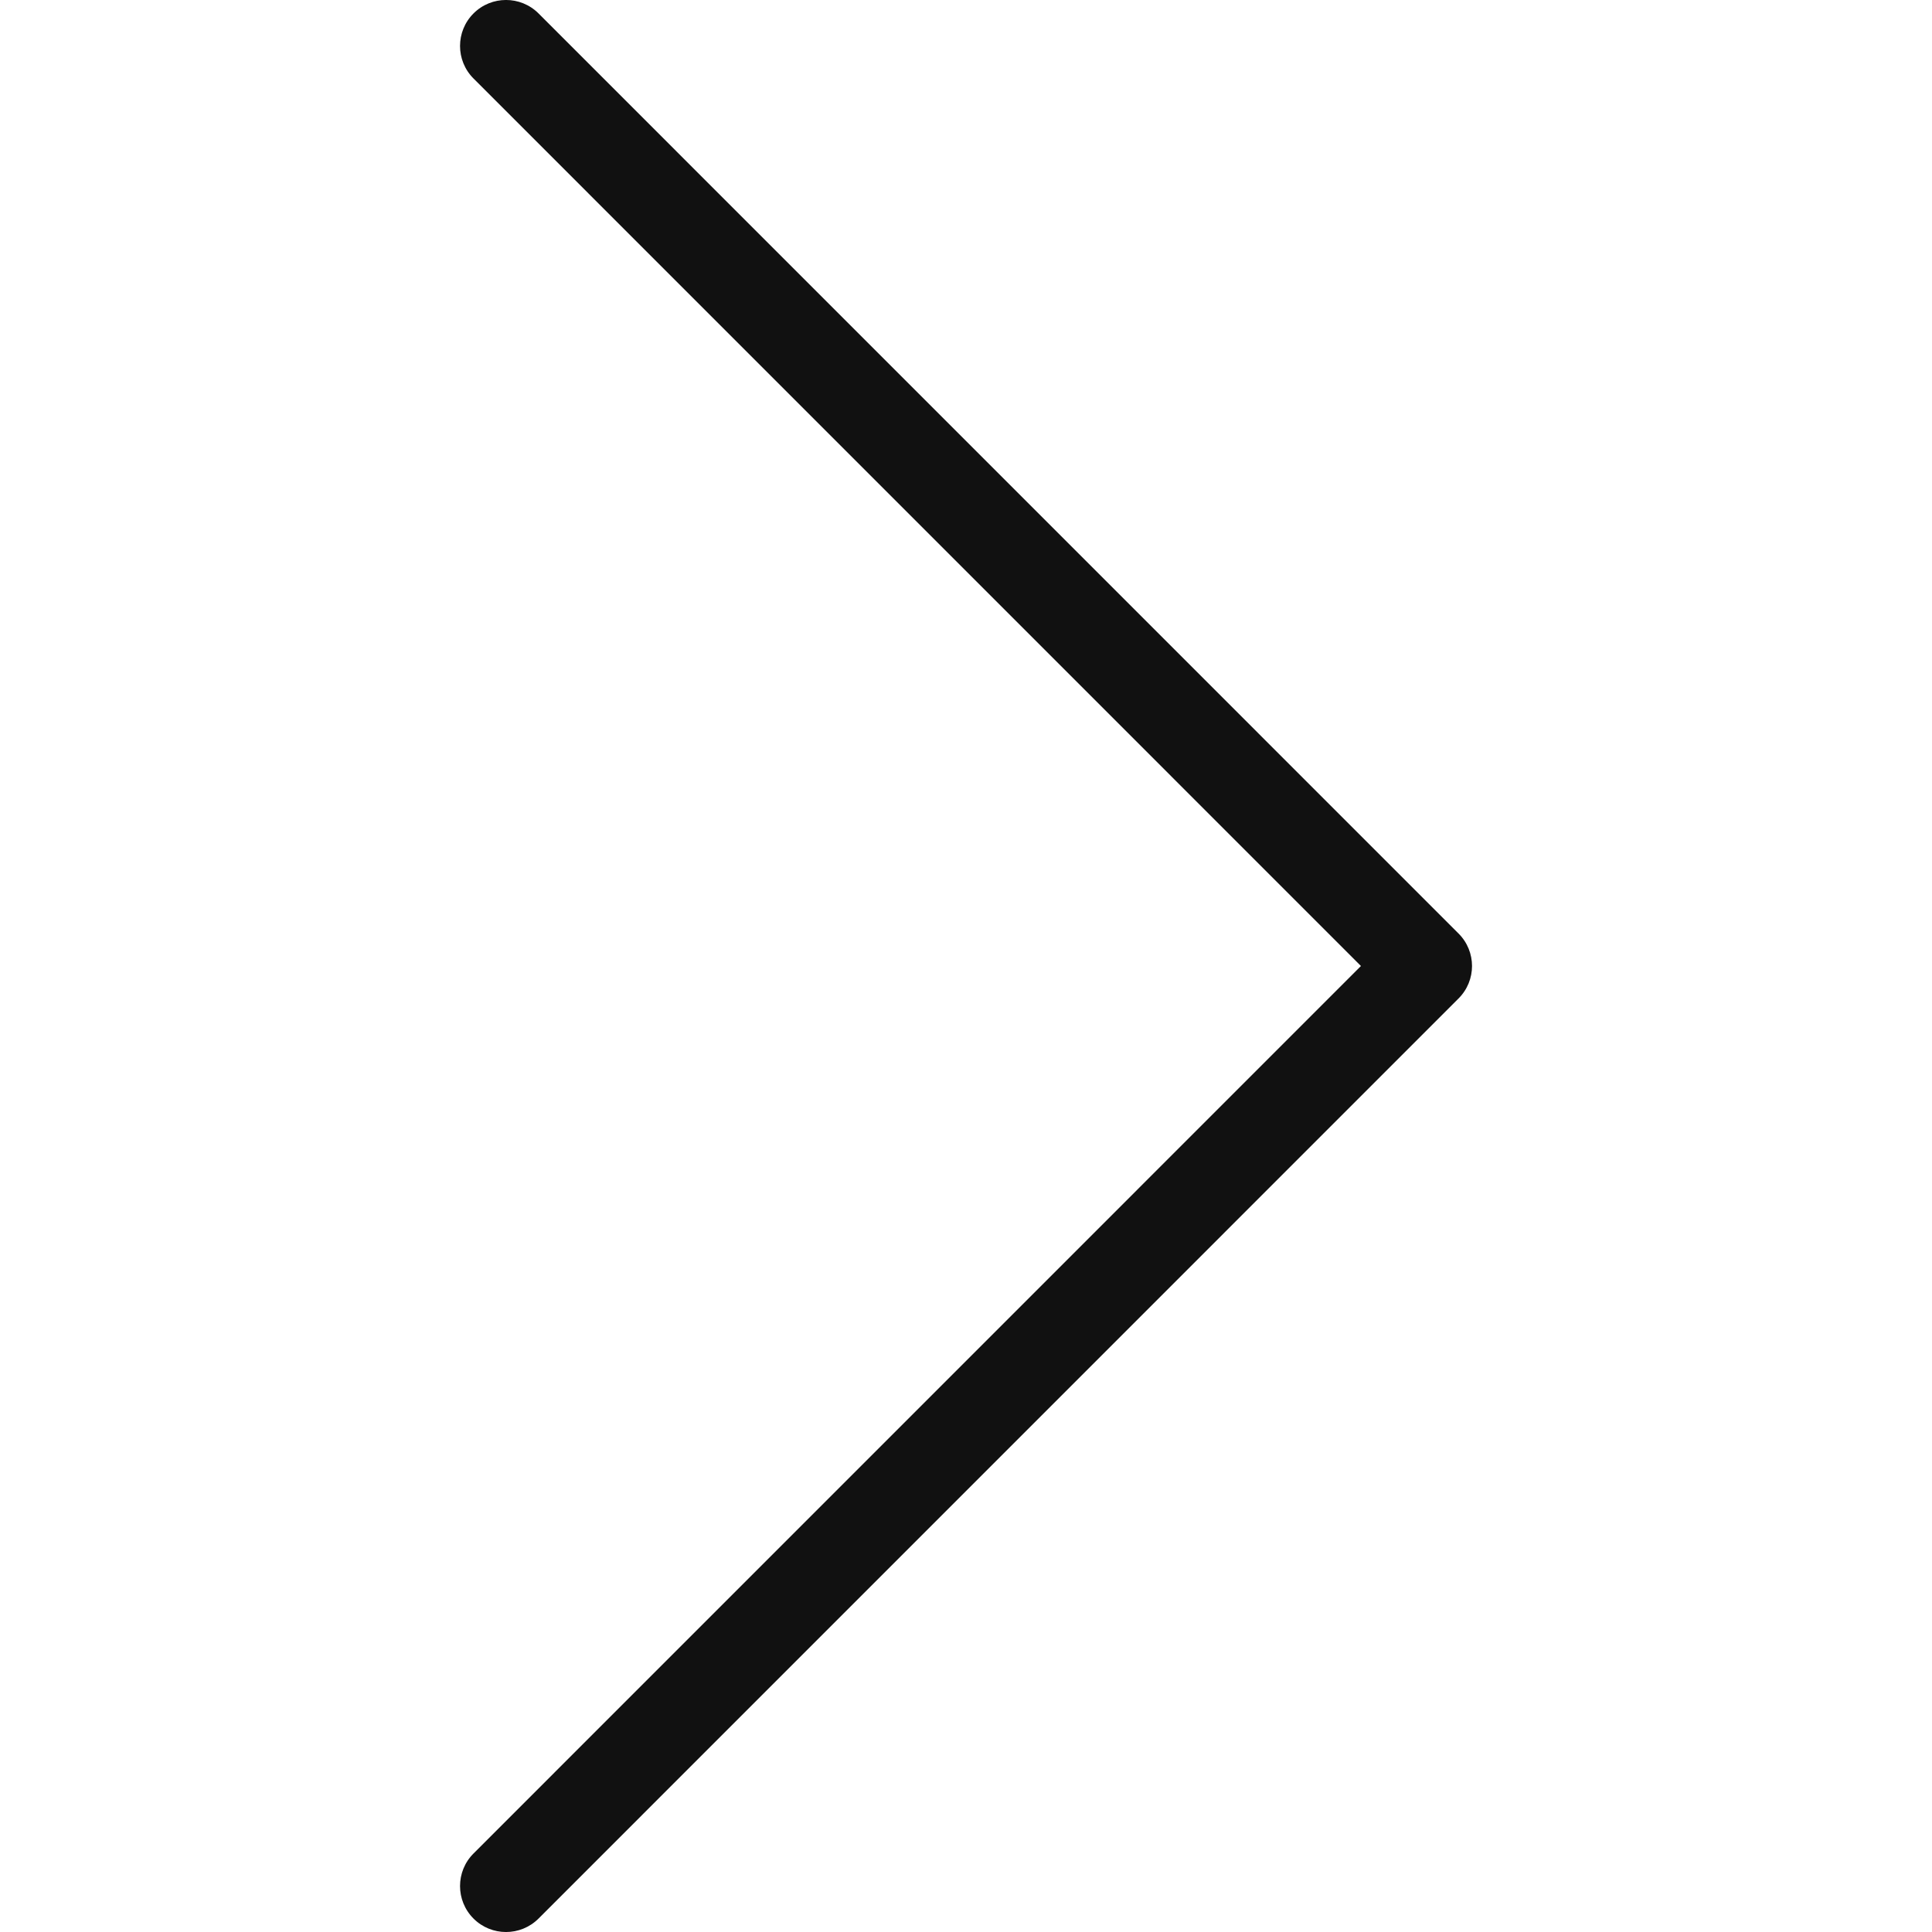
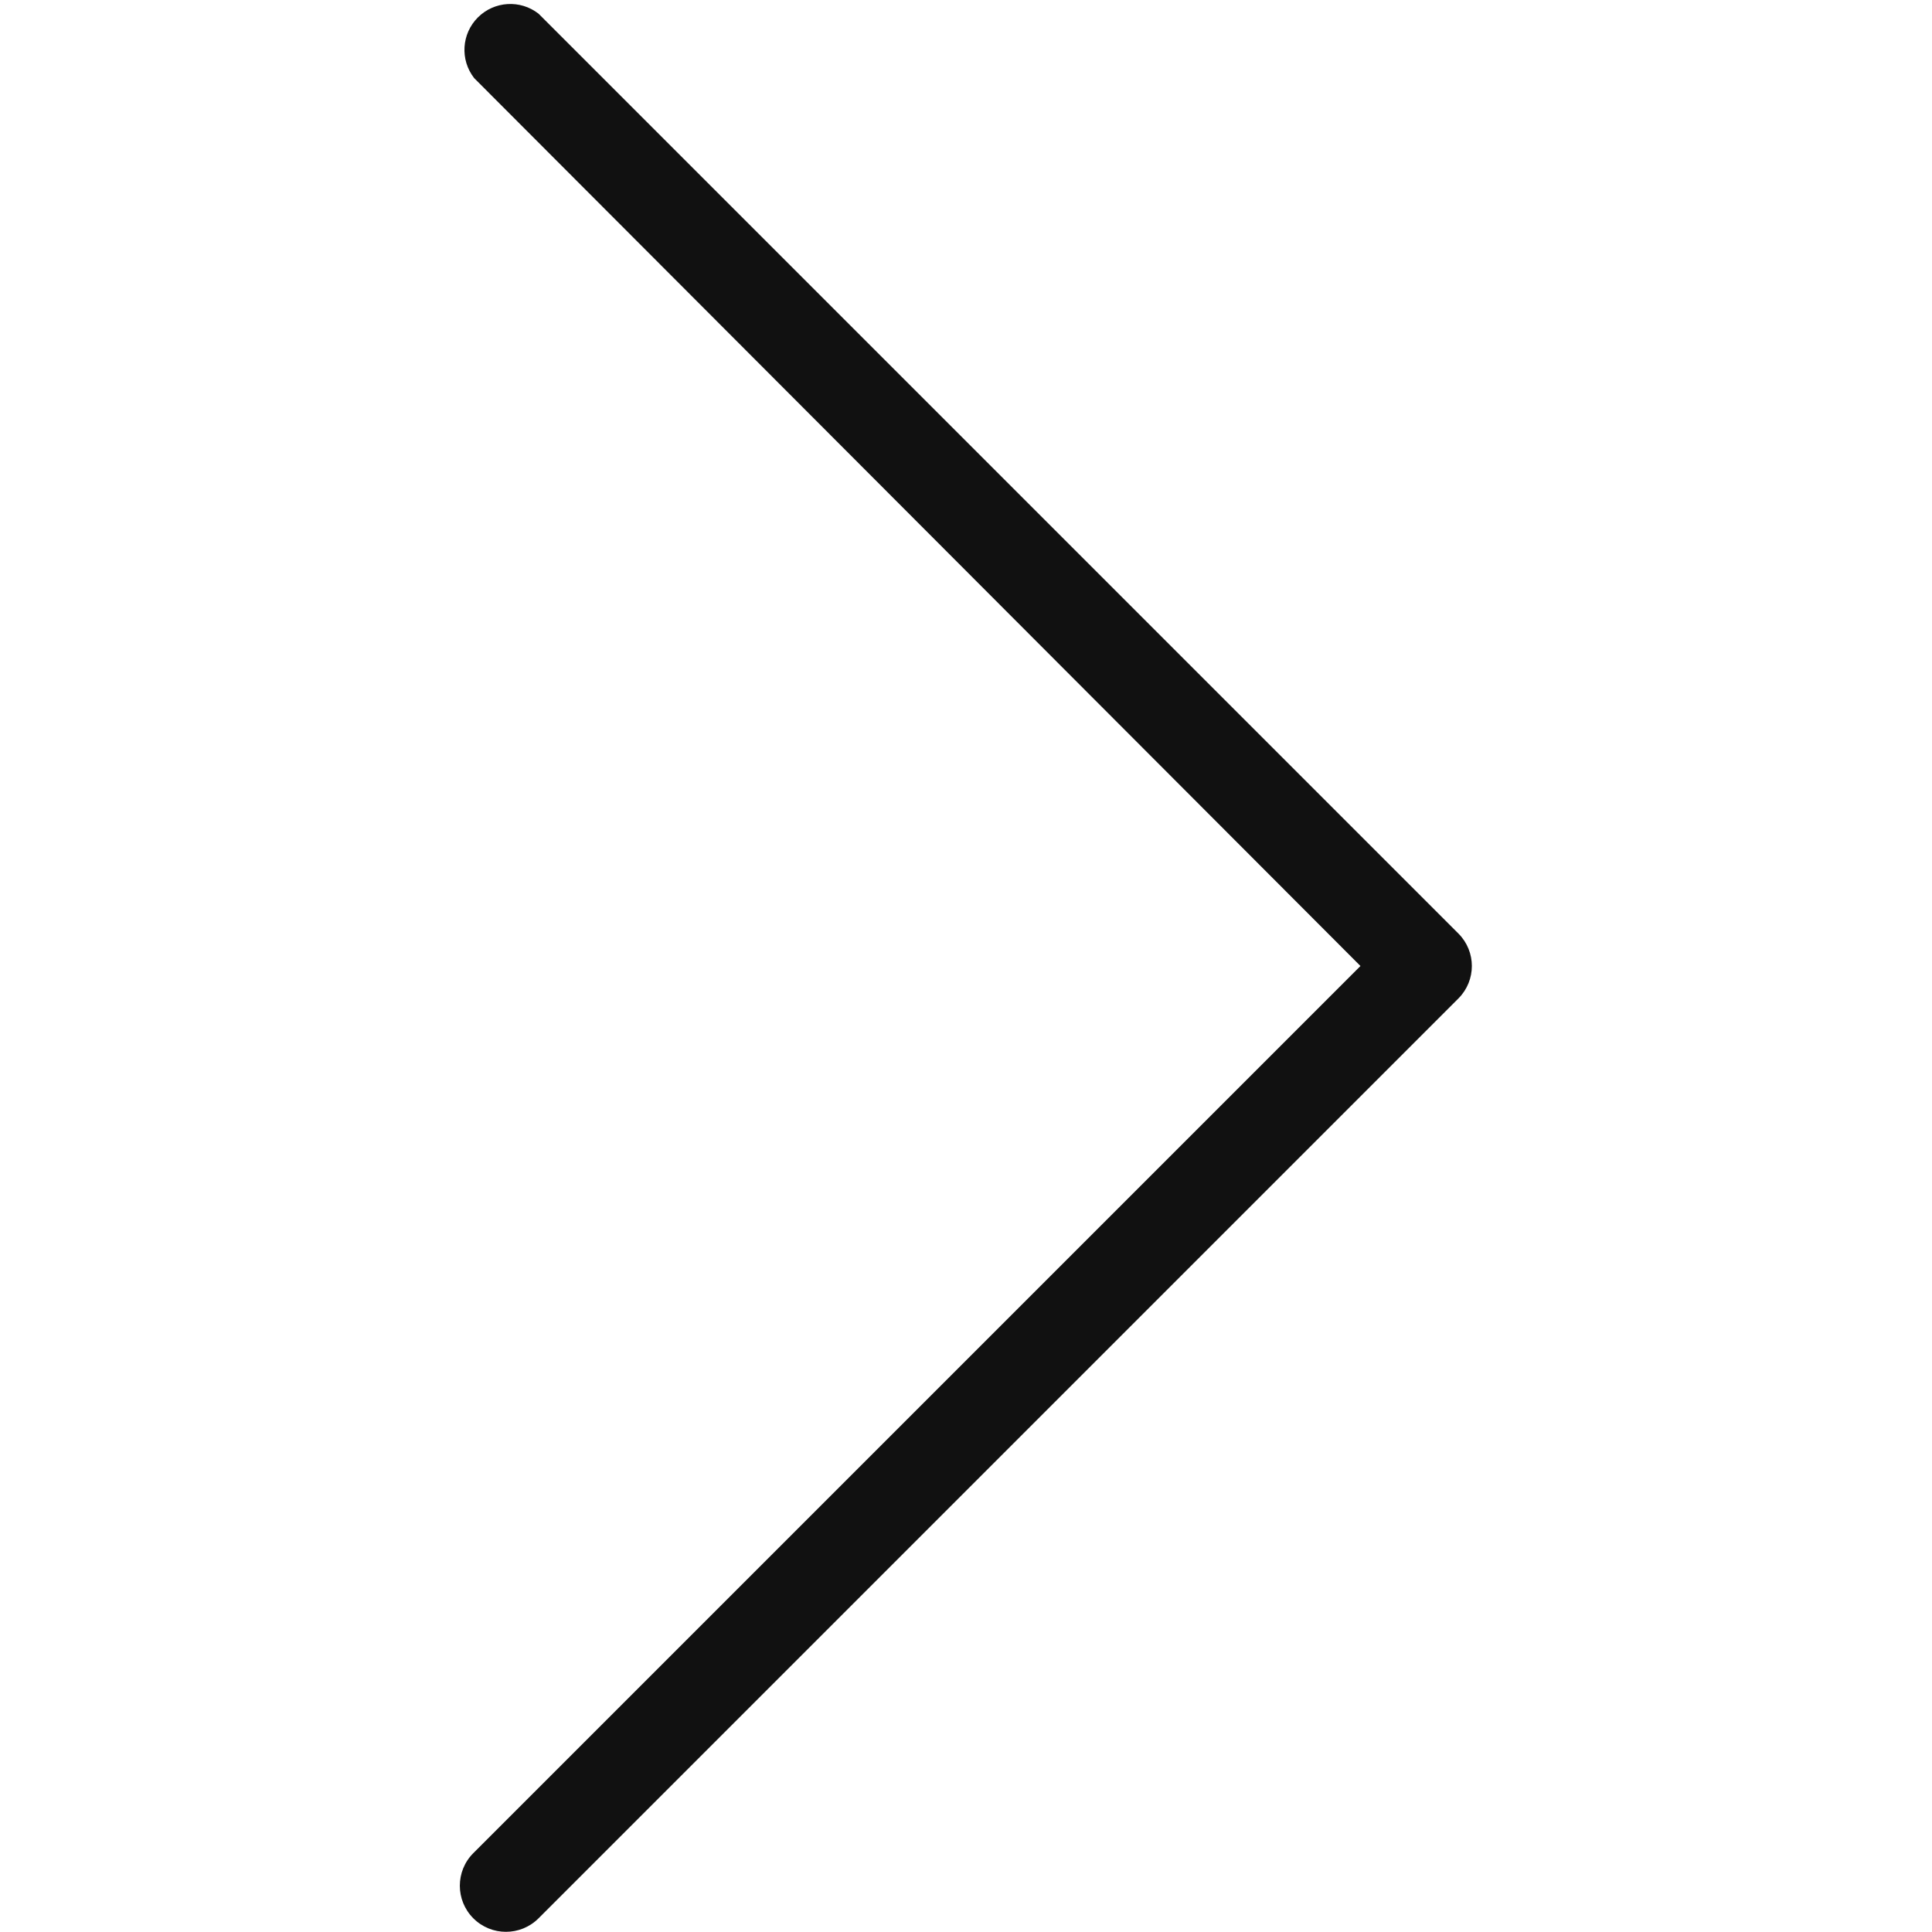
- <svg xmlns="http://www.w3.org/2000/svg" width="100%" height="100%" viewBox="0 0 24 24" version="1.1" xml:space="preserve" style="fill-rule:evenodd;clip-rule:evenodd;stroke-linejoin:round;stroke-miterlimit:2;">
-   <path d="M6.69,23.833L18.118,12.404C18.342,12.181 18.342,11.819 18.118,11.596L6.69,0.167C6.467,-0.056 6.105,-0.056 5.882,0.167C5.659,0.39 5.659,0.752 5.882,0.975L16.906,12C16.906,12 5.882,23.025 5.882,23.025C5.659,23.248 5.659,23.61 5.882,23.833C6.105,24.056 6.467,24.056 6.69,23.833Z" style="fill:rgb(17,17,17);" />
+ <svg xmlns="http://www.w3.org/2000/svg" xml:space="preserve" style="fill-rule:evenodd;clip-rule:evenodd;stroke-linejoin:round;stroke-miterlimit:2" viewBox="0 0 24 24">
+   <path d="M6.69 23.83 18.12 12.4a.57.57 0 0 0 0-.8L6.69.17a.57.57 0 0 0-.8.8L16.9 12 5.88 23.02a.57.57 0 0 0 .81.81Z" style="fill:#111" />
</svg>
